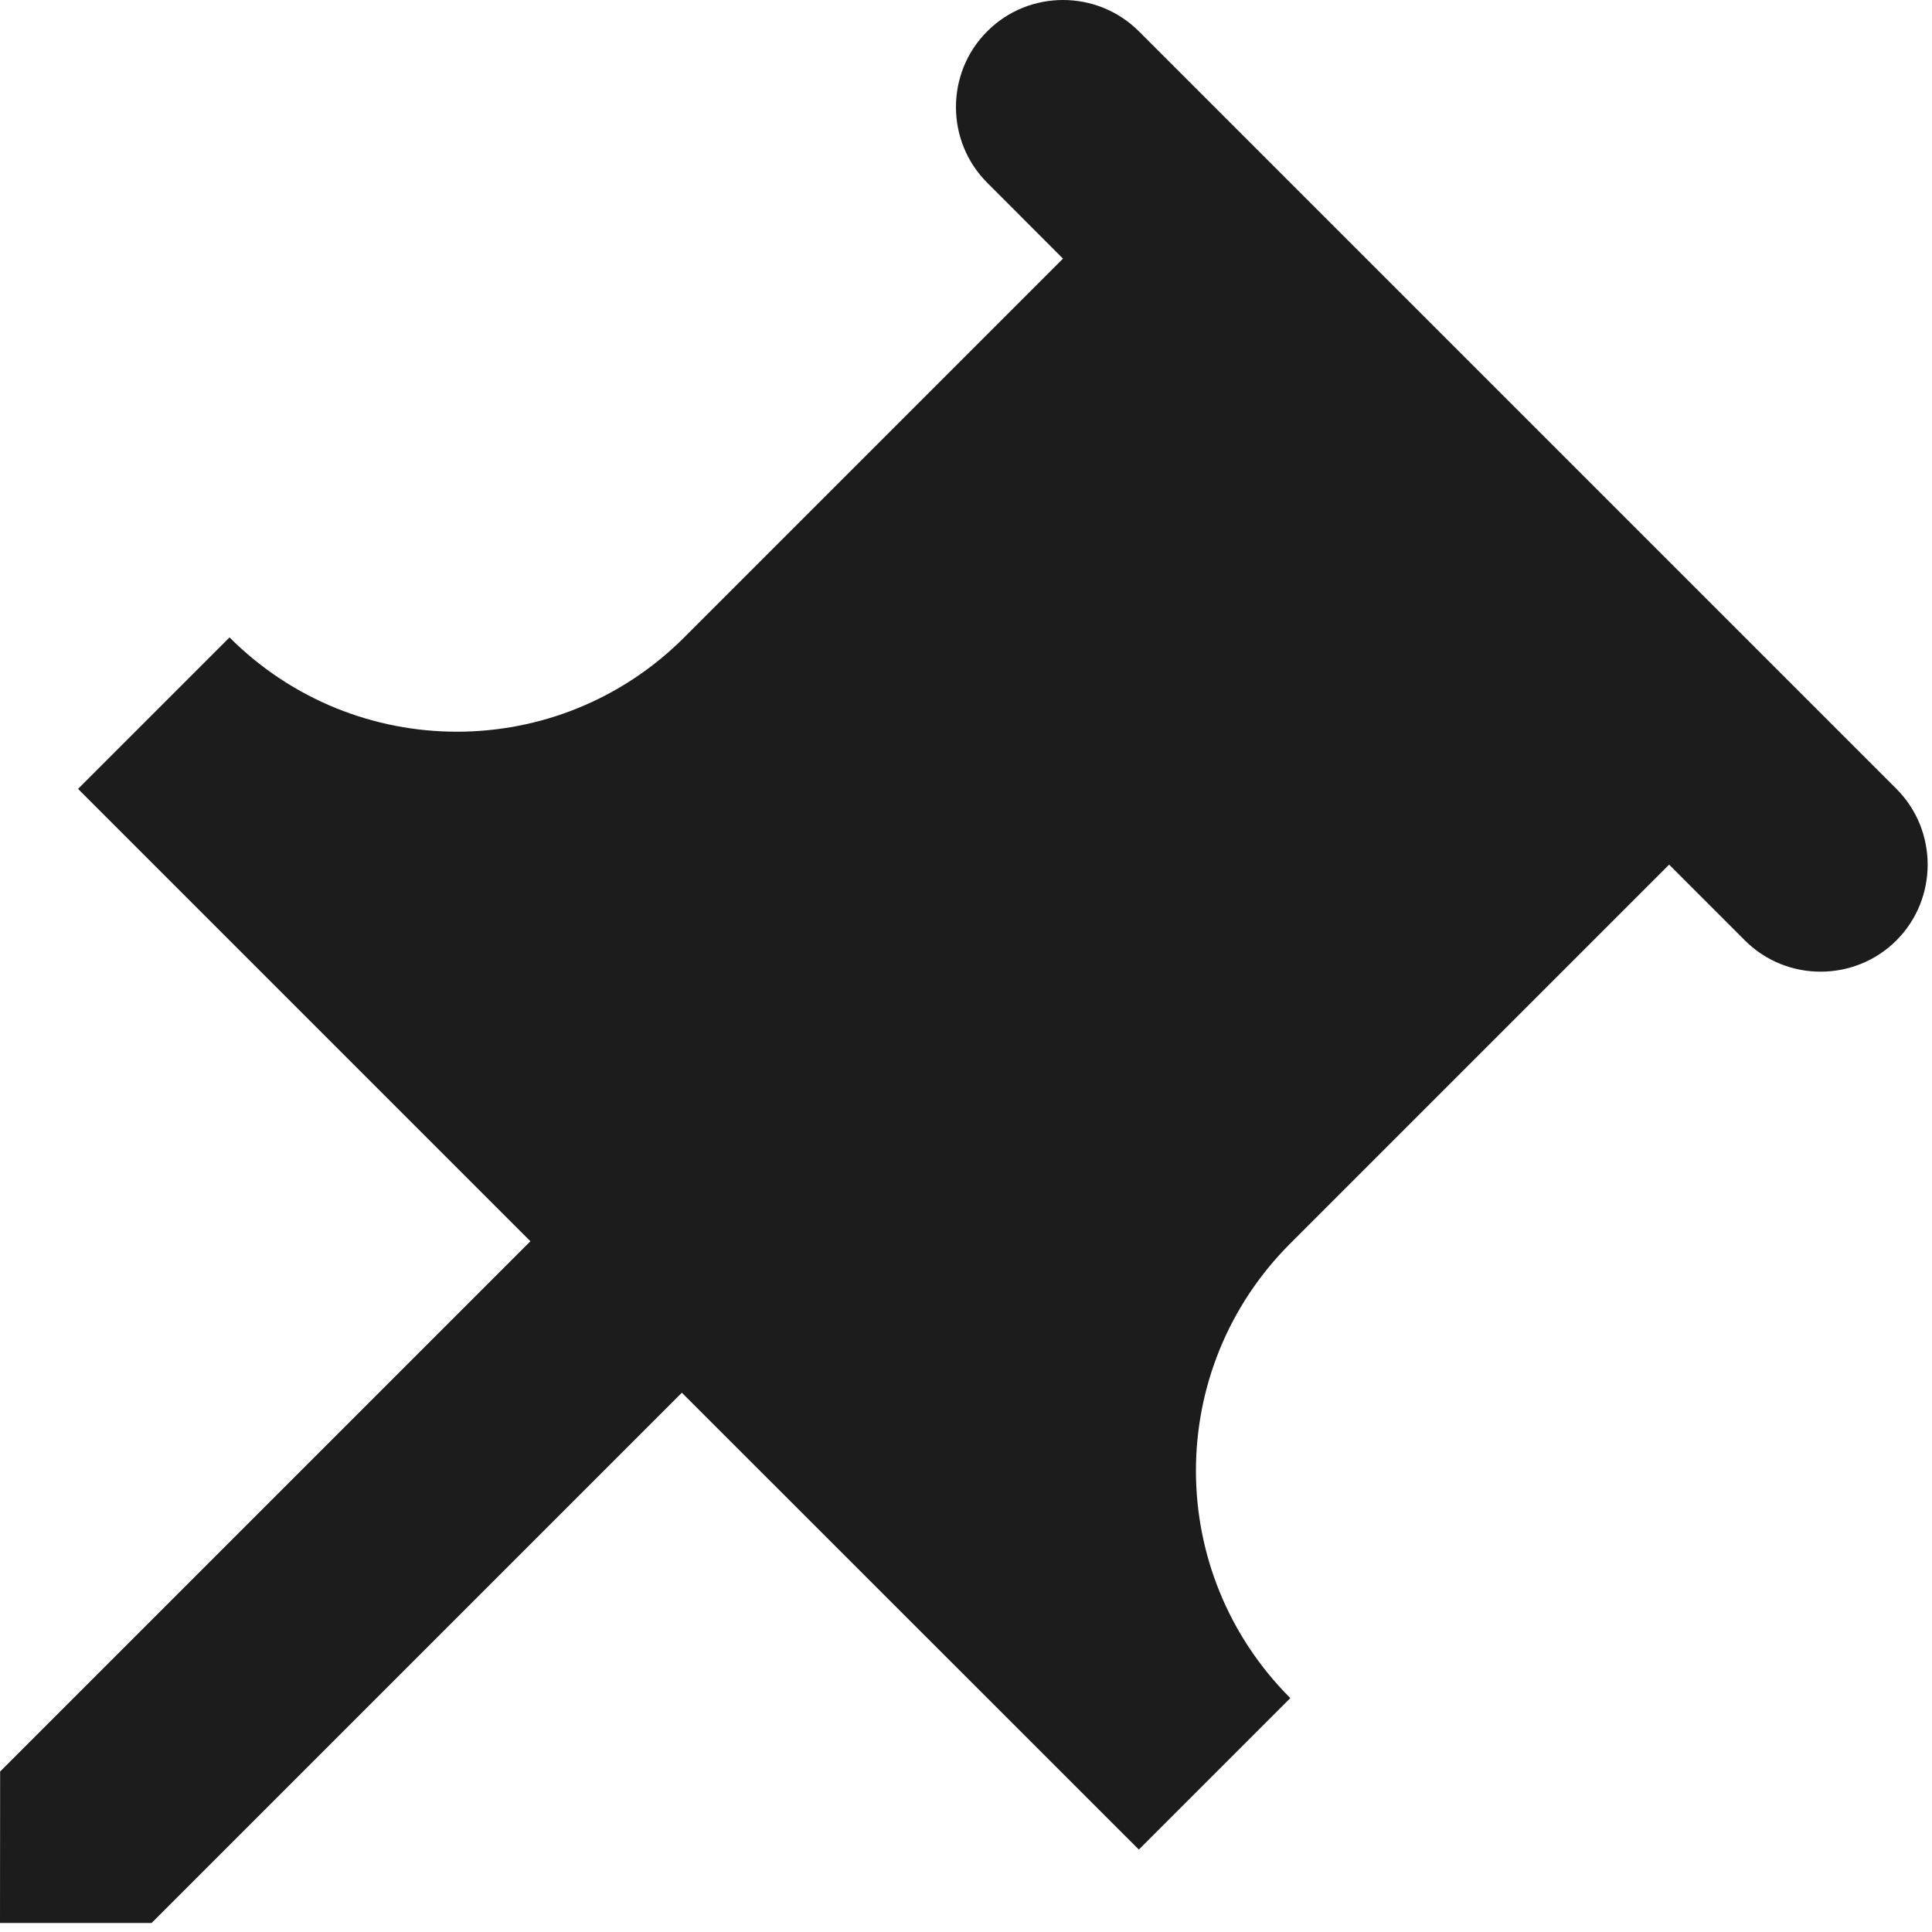
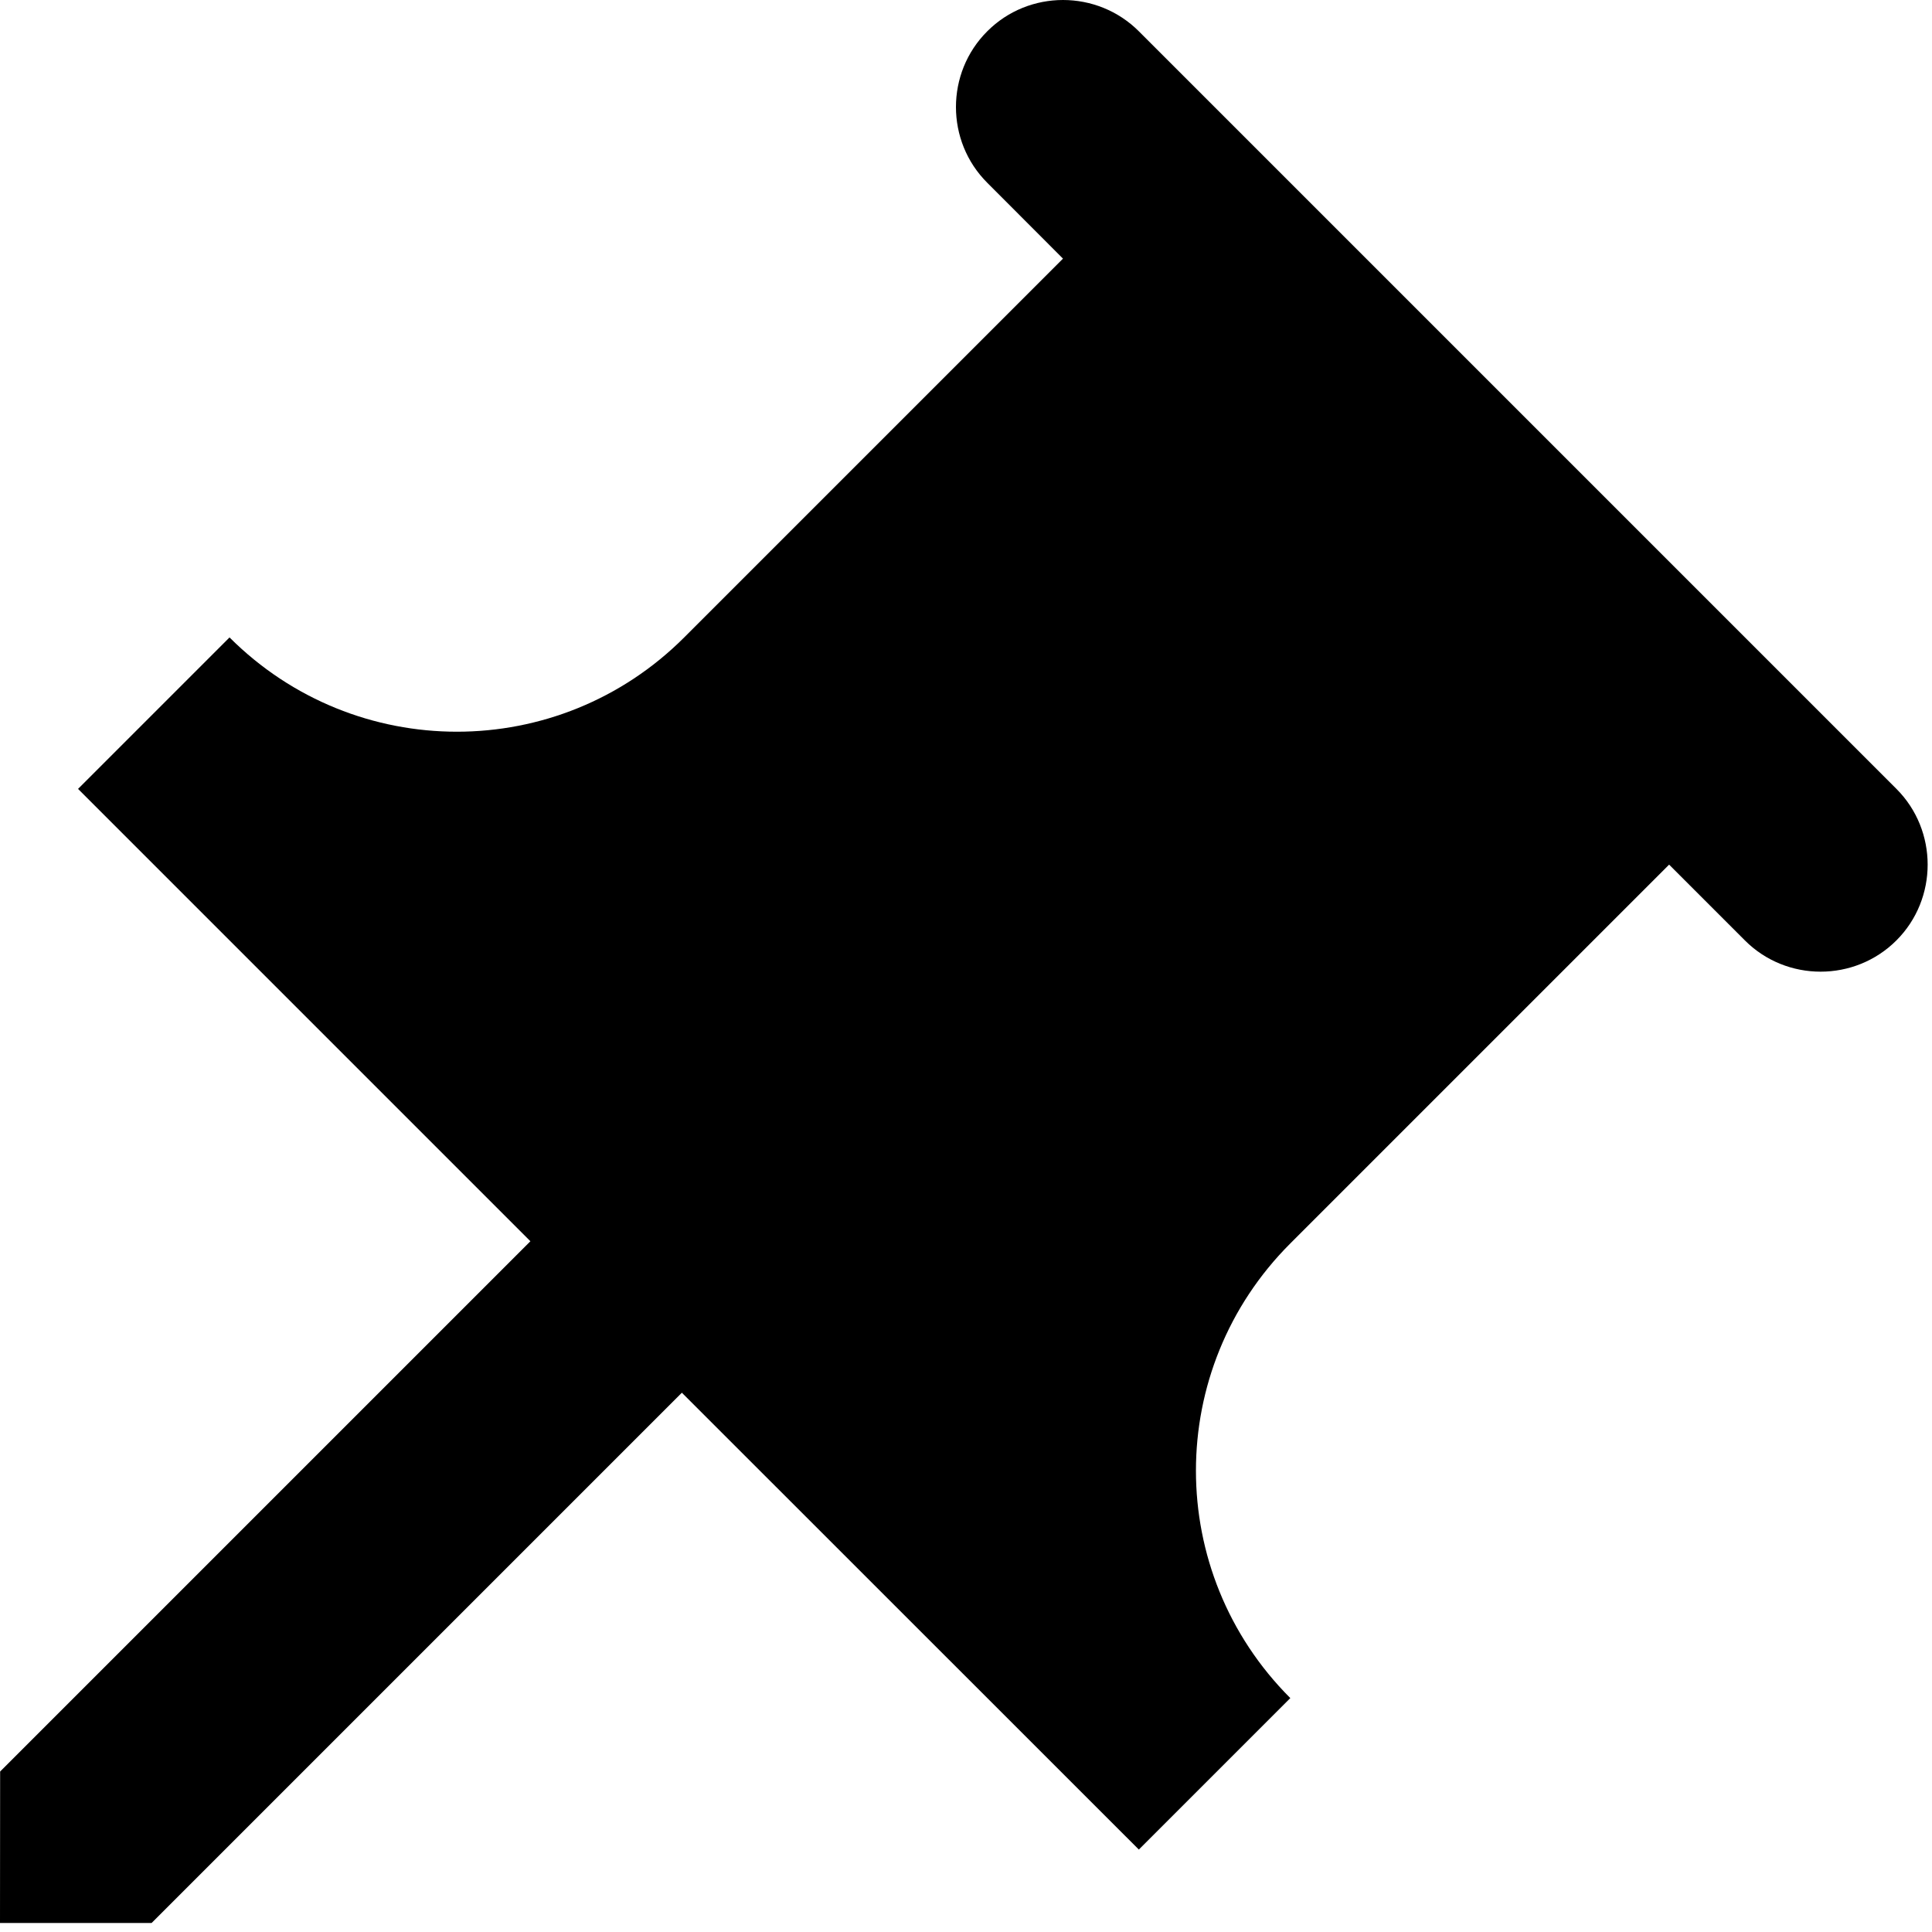
<svg xmlns="http://www.w3.org/2000/svg" width="15" height="15" viewBox="0 0 15 15" fill="none">
-   <path d="M14.724 6.125C15.047 6.448 15.047 6.978 14.724 7.301C14.4 7.625 13.87 7.625 13.547 7.301L12.959 6.713L10.018 9.654C9.041 10.63 9.041 12.207 10.018 13.184L8.842 14.36L5.294 10.813L1.177 14.93H0L0.001 13.754L4.118 9.637L0.606 6.125L1.782 4.949C2.759 5.925 4.336 5.925 5.312 4.949L8.253 2.008L7.665 1.419C7.341 1.096 7.341 0.566 7.665 0.243C7.988 -0.081 8.518 -0.081 8.842 0.243L14.724 6.125Z" fill="#1C1C1C" />
+   <path d="M14.724 6.125C15.047 6.448 15.047 6.978 14.724 7.301C14.4 7.625 13.87 7.625 13.547 7.301L12.959 6.713L10.018 9.654C9.041 10.63 9.041 12.207 10.018 13.184L8.842 14.36L5.294 10.813L1.177 14.93H0L0.001 13.754L4.118 9.637L0.606 6.125L1.782 4.949C2.759 5.925 4.336 5.925 5.312 4.949L8.253 2.008L7.665 1.419C7.341 1.096 7.341 0.566 7.665 0.243C7.988 -0.081 8.518 -0.081 8.842 0.243L14.724 6.125Z" fill="currentColor" />
</svg>
